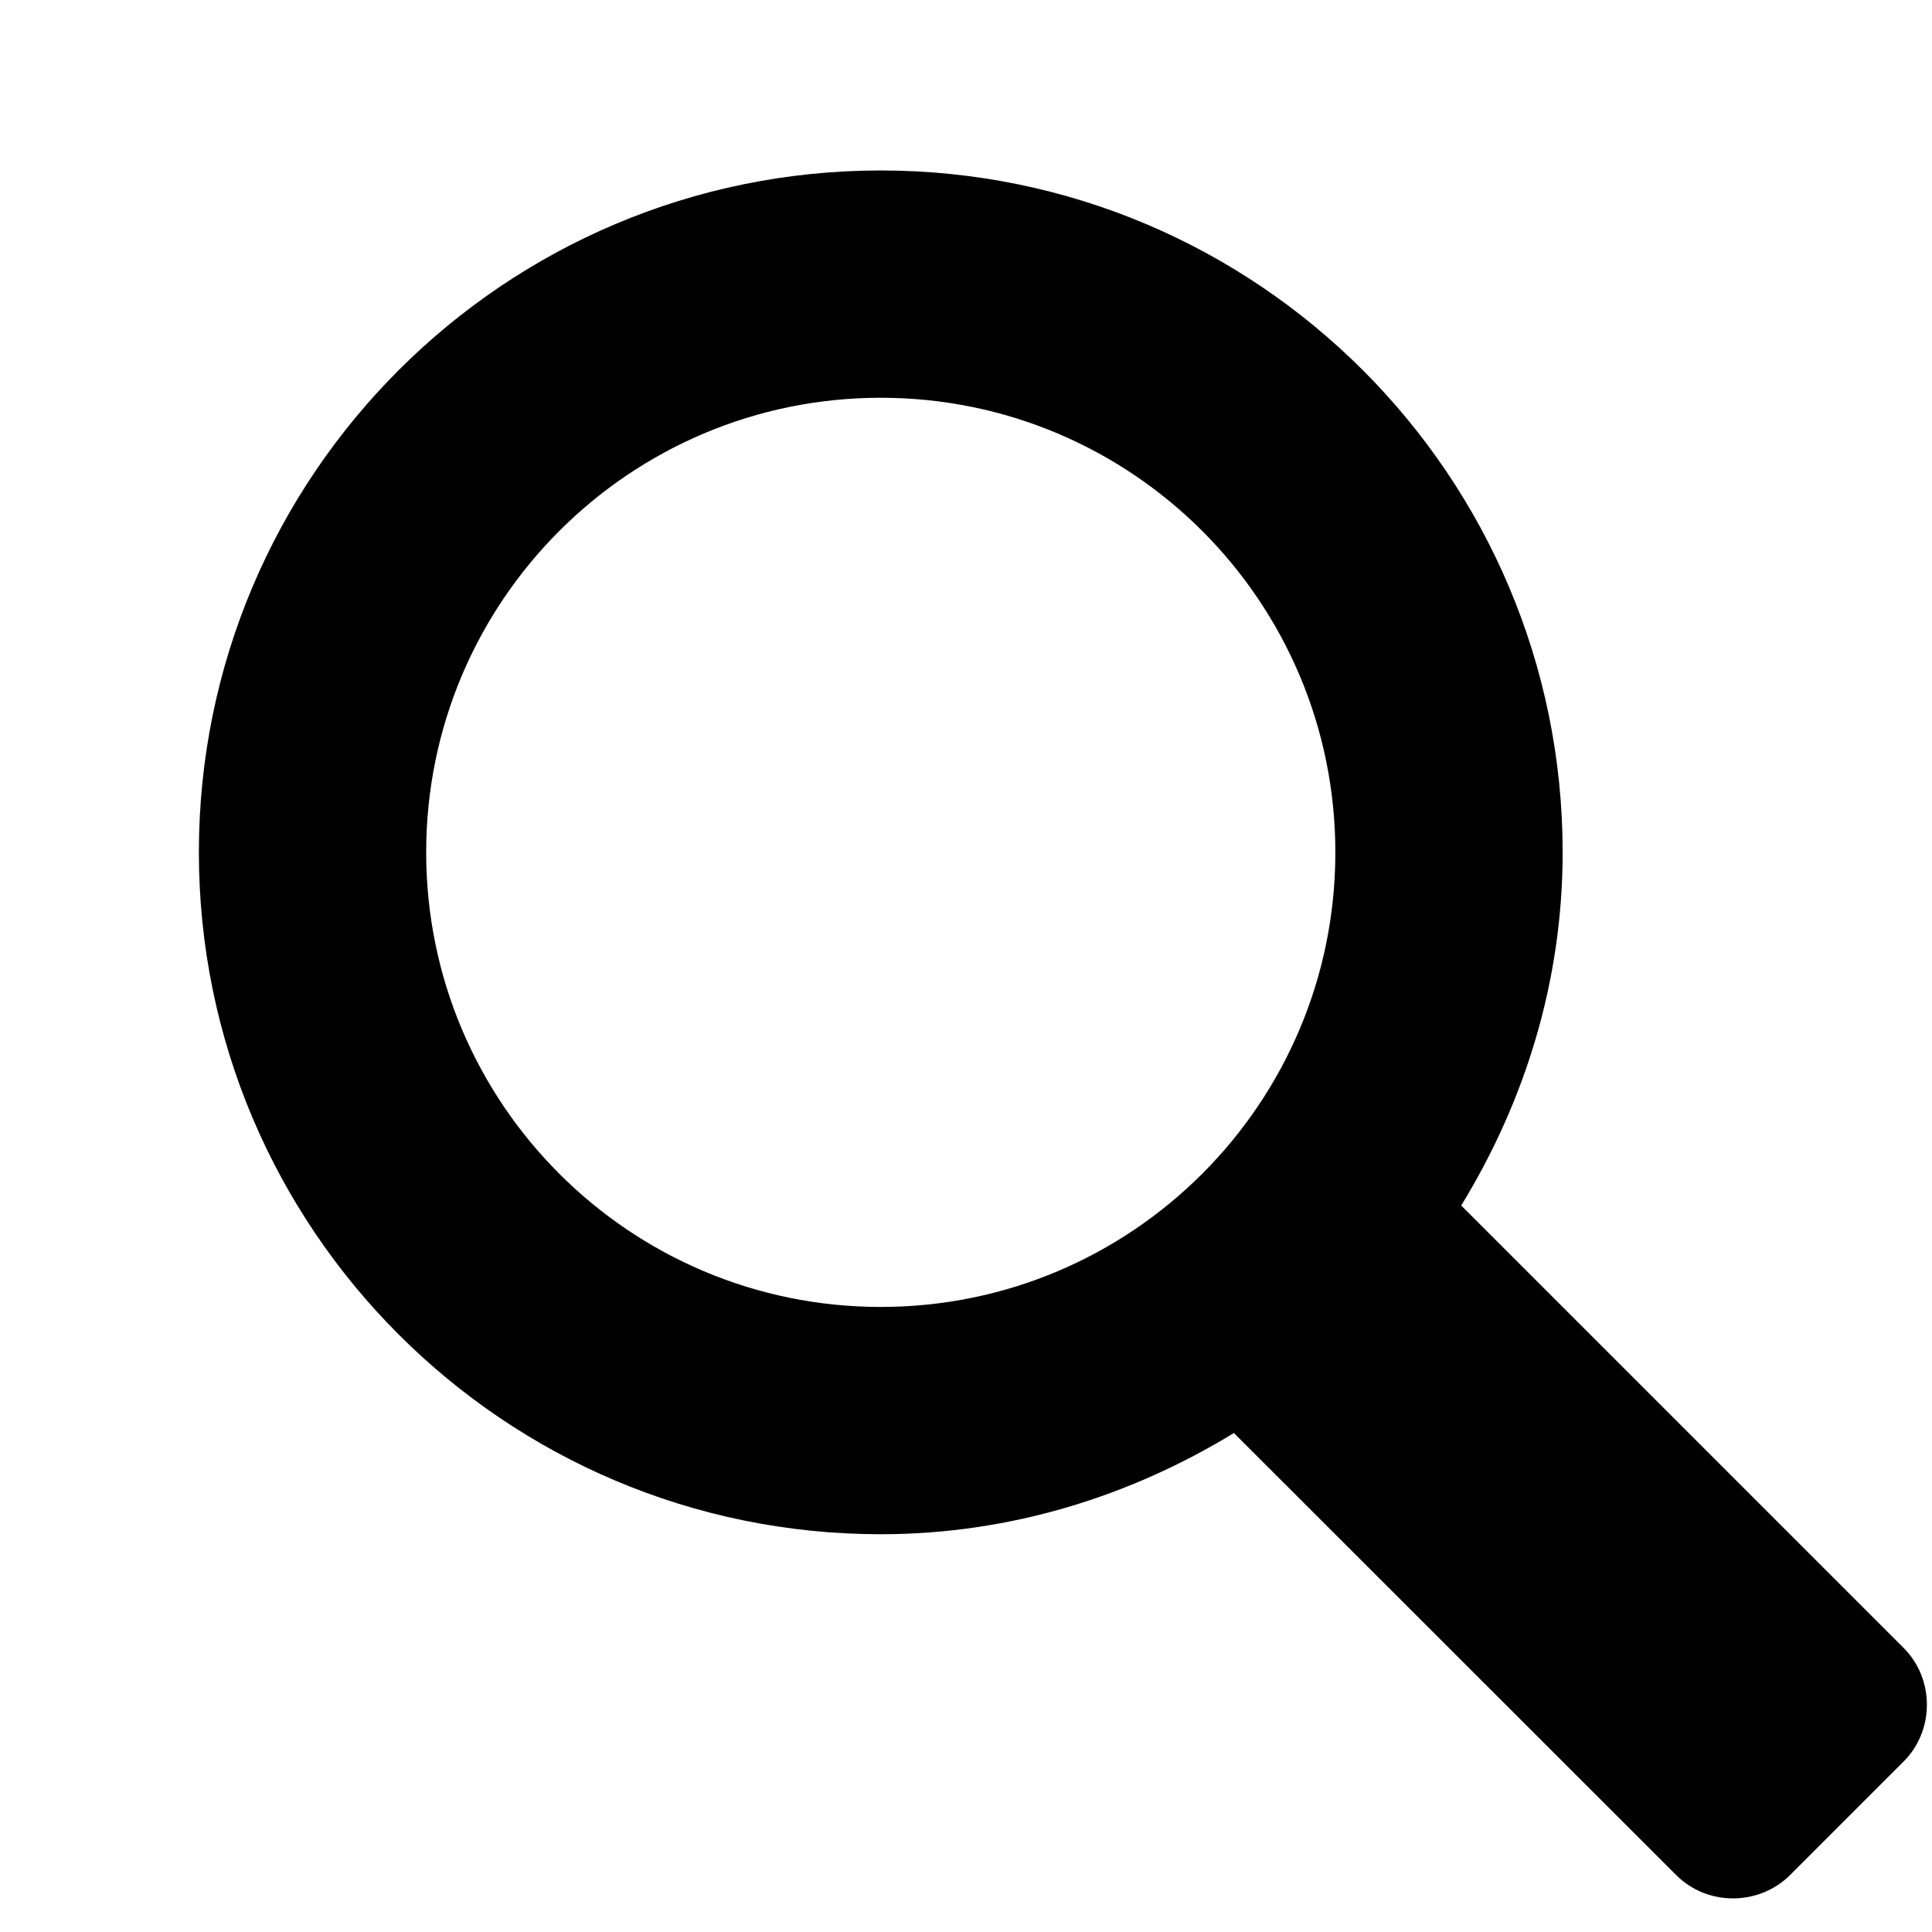
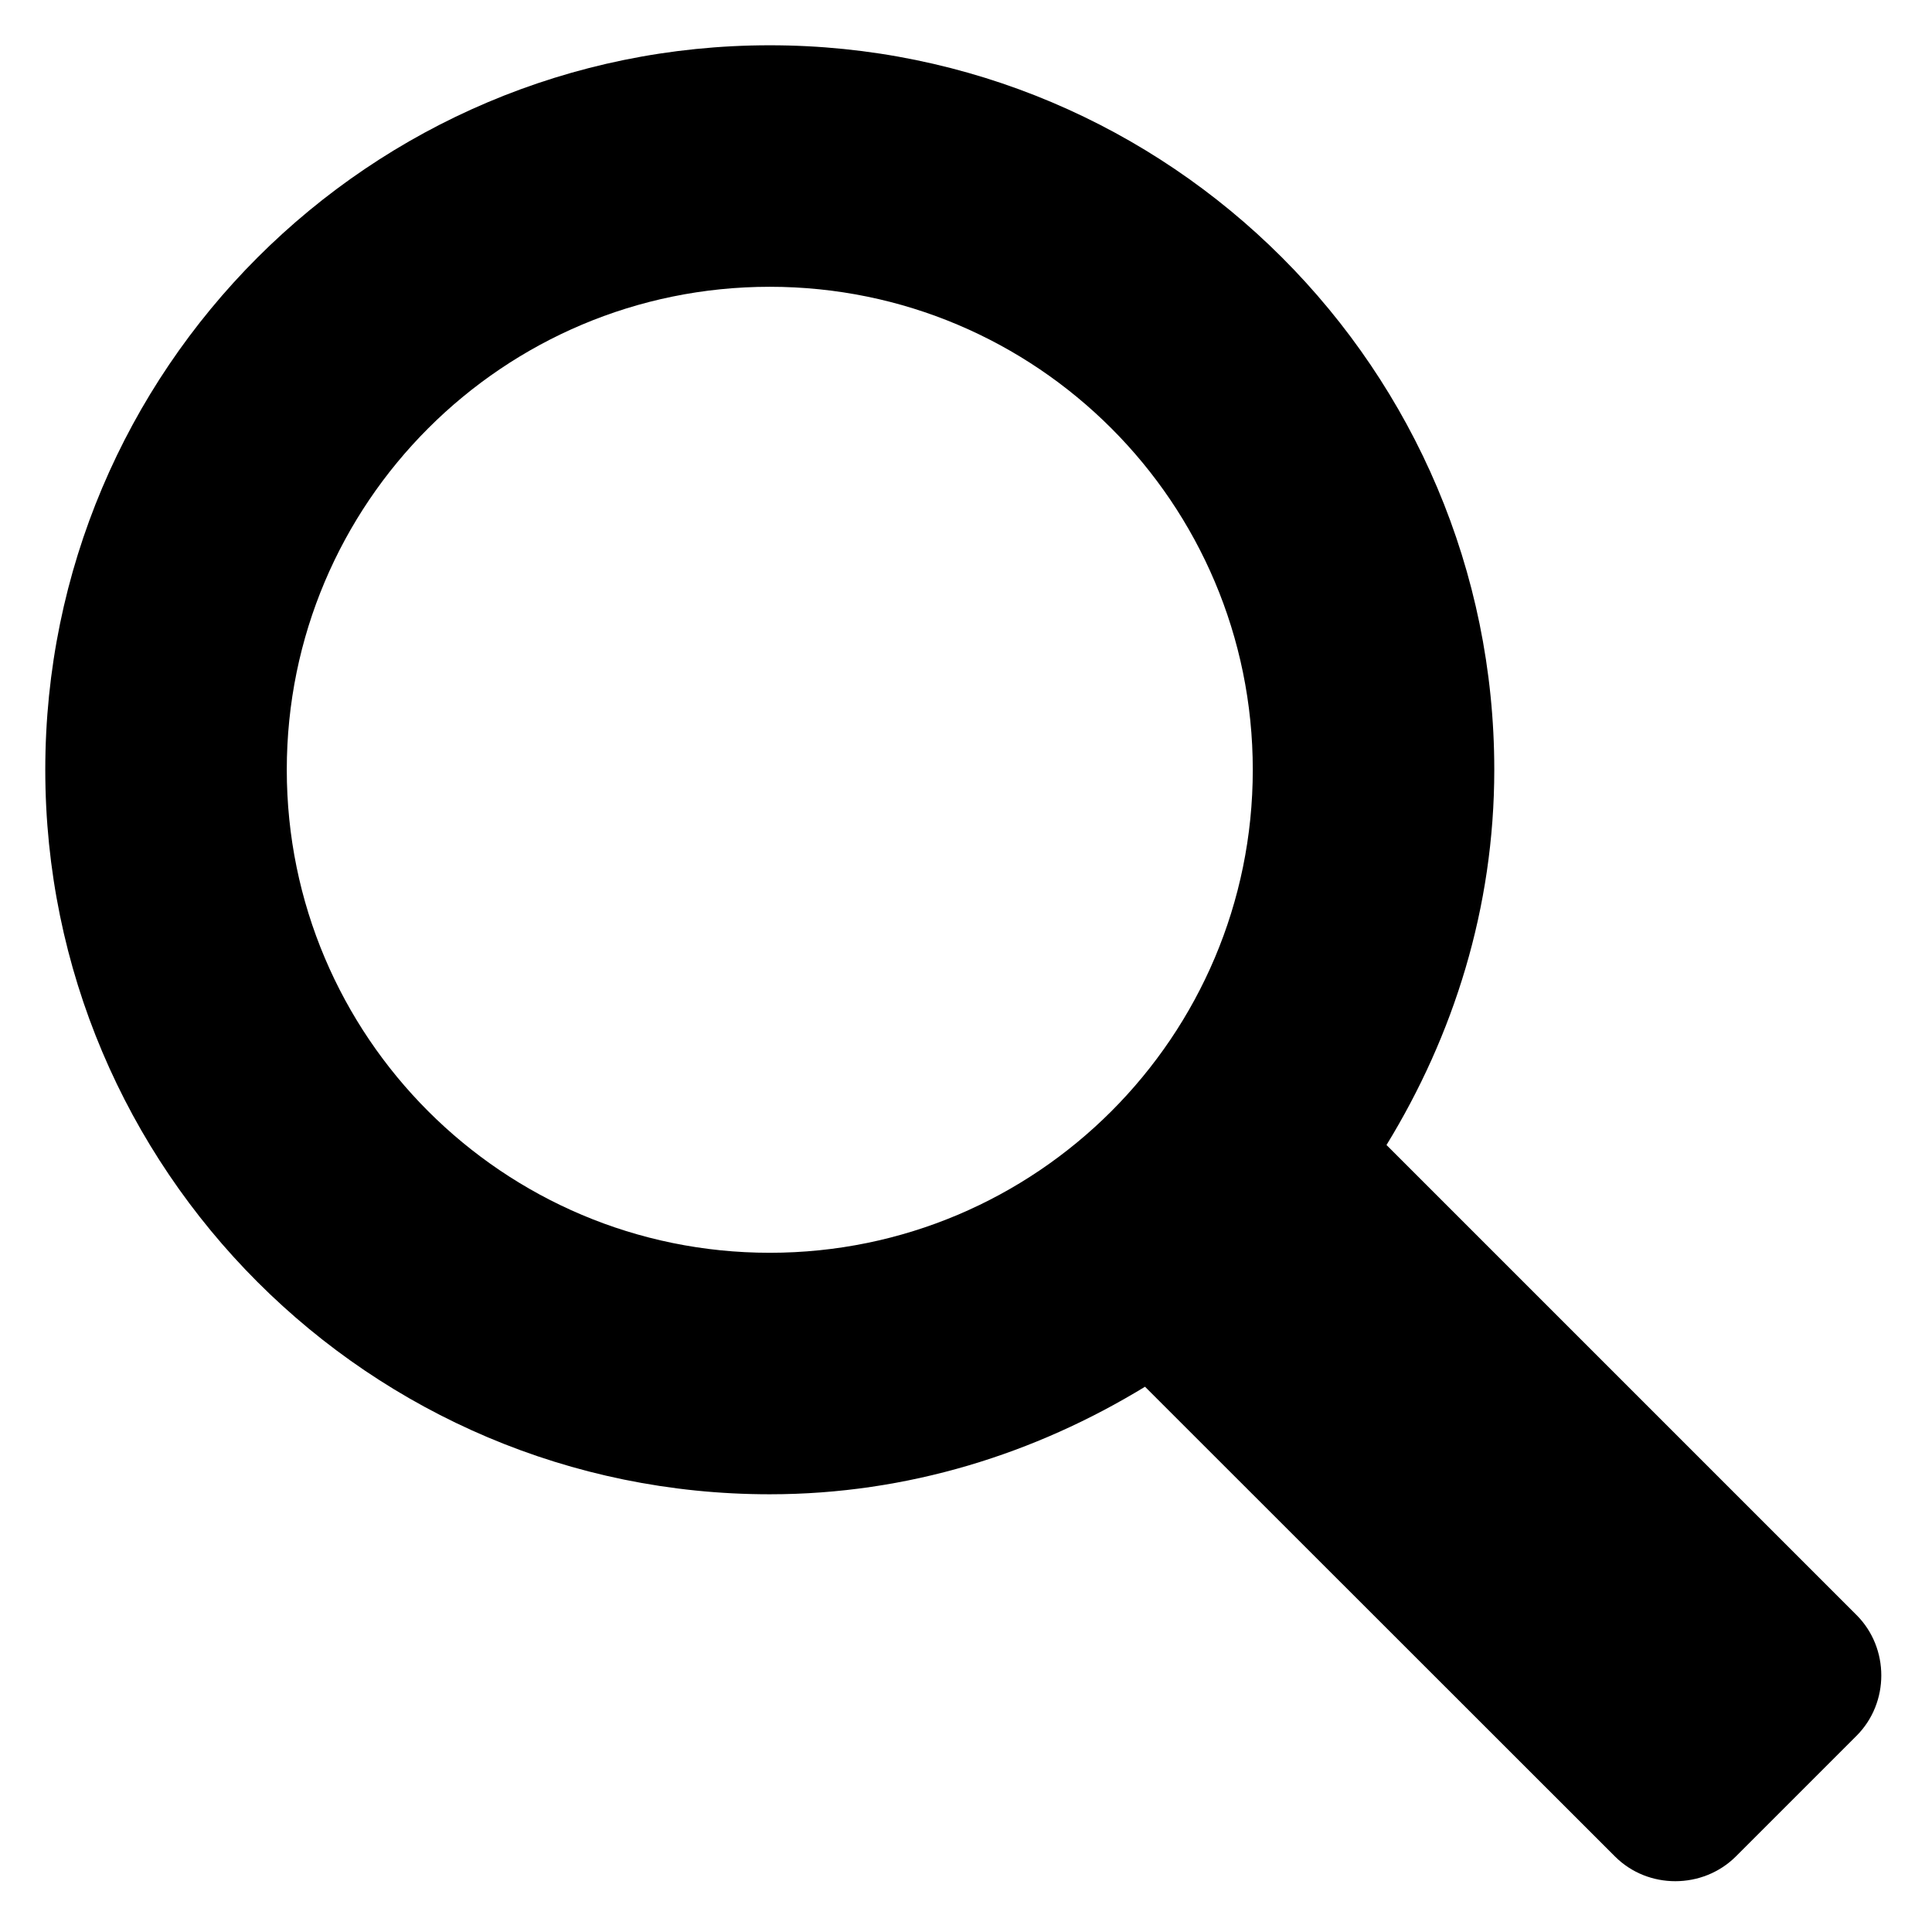
- <svg xmlns="http://www.w3.org/2000/svg" width="512" height="512" viewBox="-40 -48 512 544">
+ <svg xmlns="http://www.w3.org/2000/svg" width="512" height="512" viewBox="-12 -12 512 512">
  <path d="M480 416l-124.563-124.563c17.781-29.031 28.563-62.859 28.563-99.438 0-106.016-86-192-192-192-106.016 0-192 85.984-192 192 0 106 85.984 192 192 192 36.578 0 70.406-10.781 99.438-28.5l124.563 124.5c8.75 8.75 23.25 8.688 32 0l32-32c8.75-8.75 8.75-23.25 0-32zM192 320c-70.688 0-128-57.313-128-128s57.313-128 128-128 128 57.313 128 128-57.313 128-128 128z" />
</svg>
